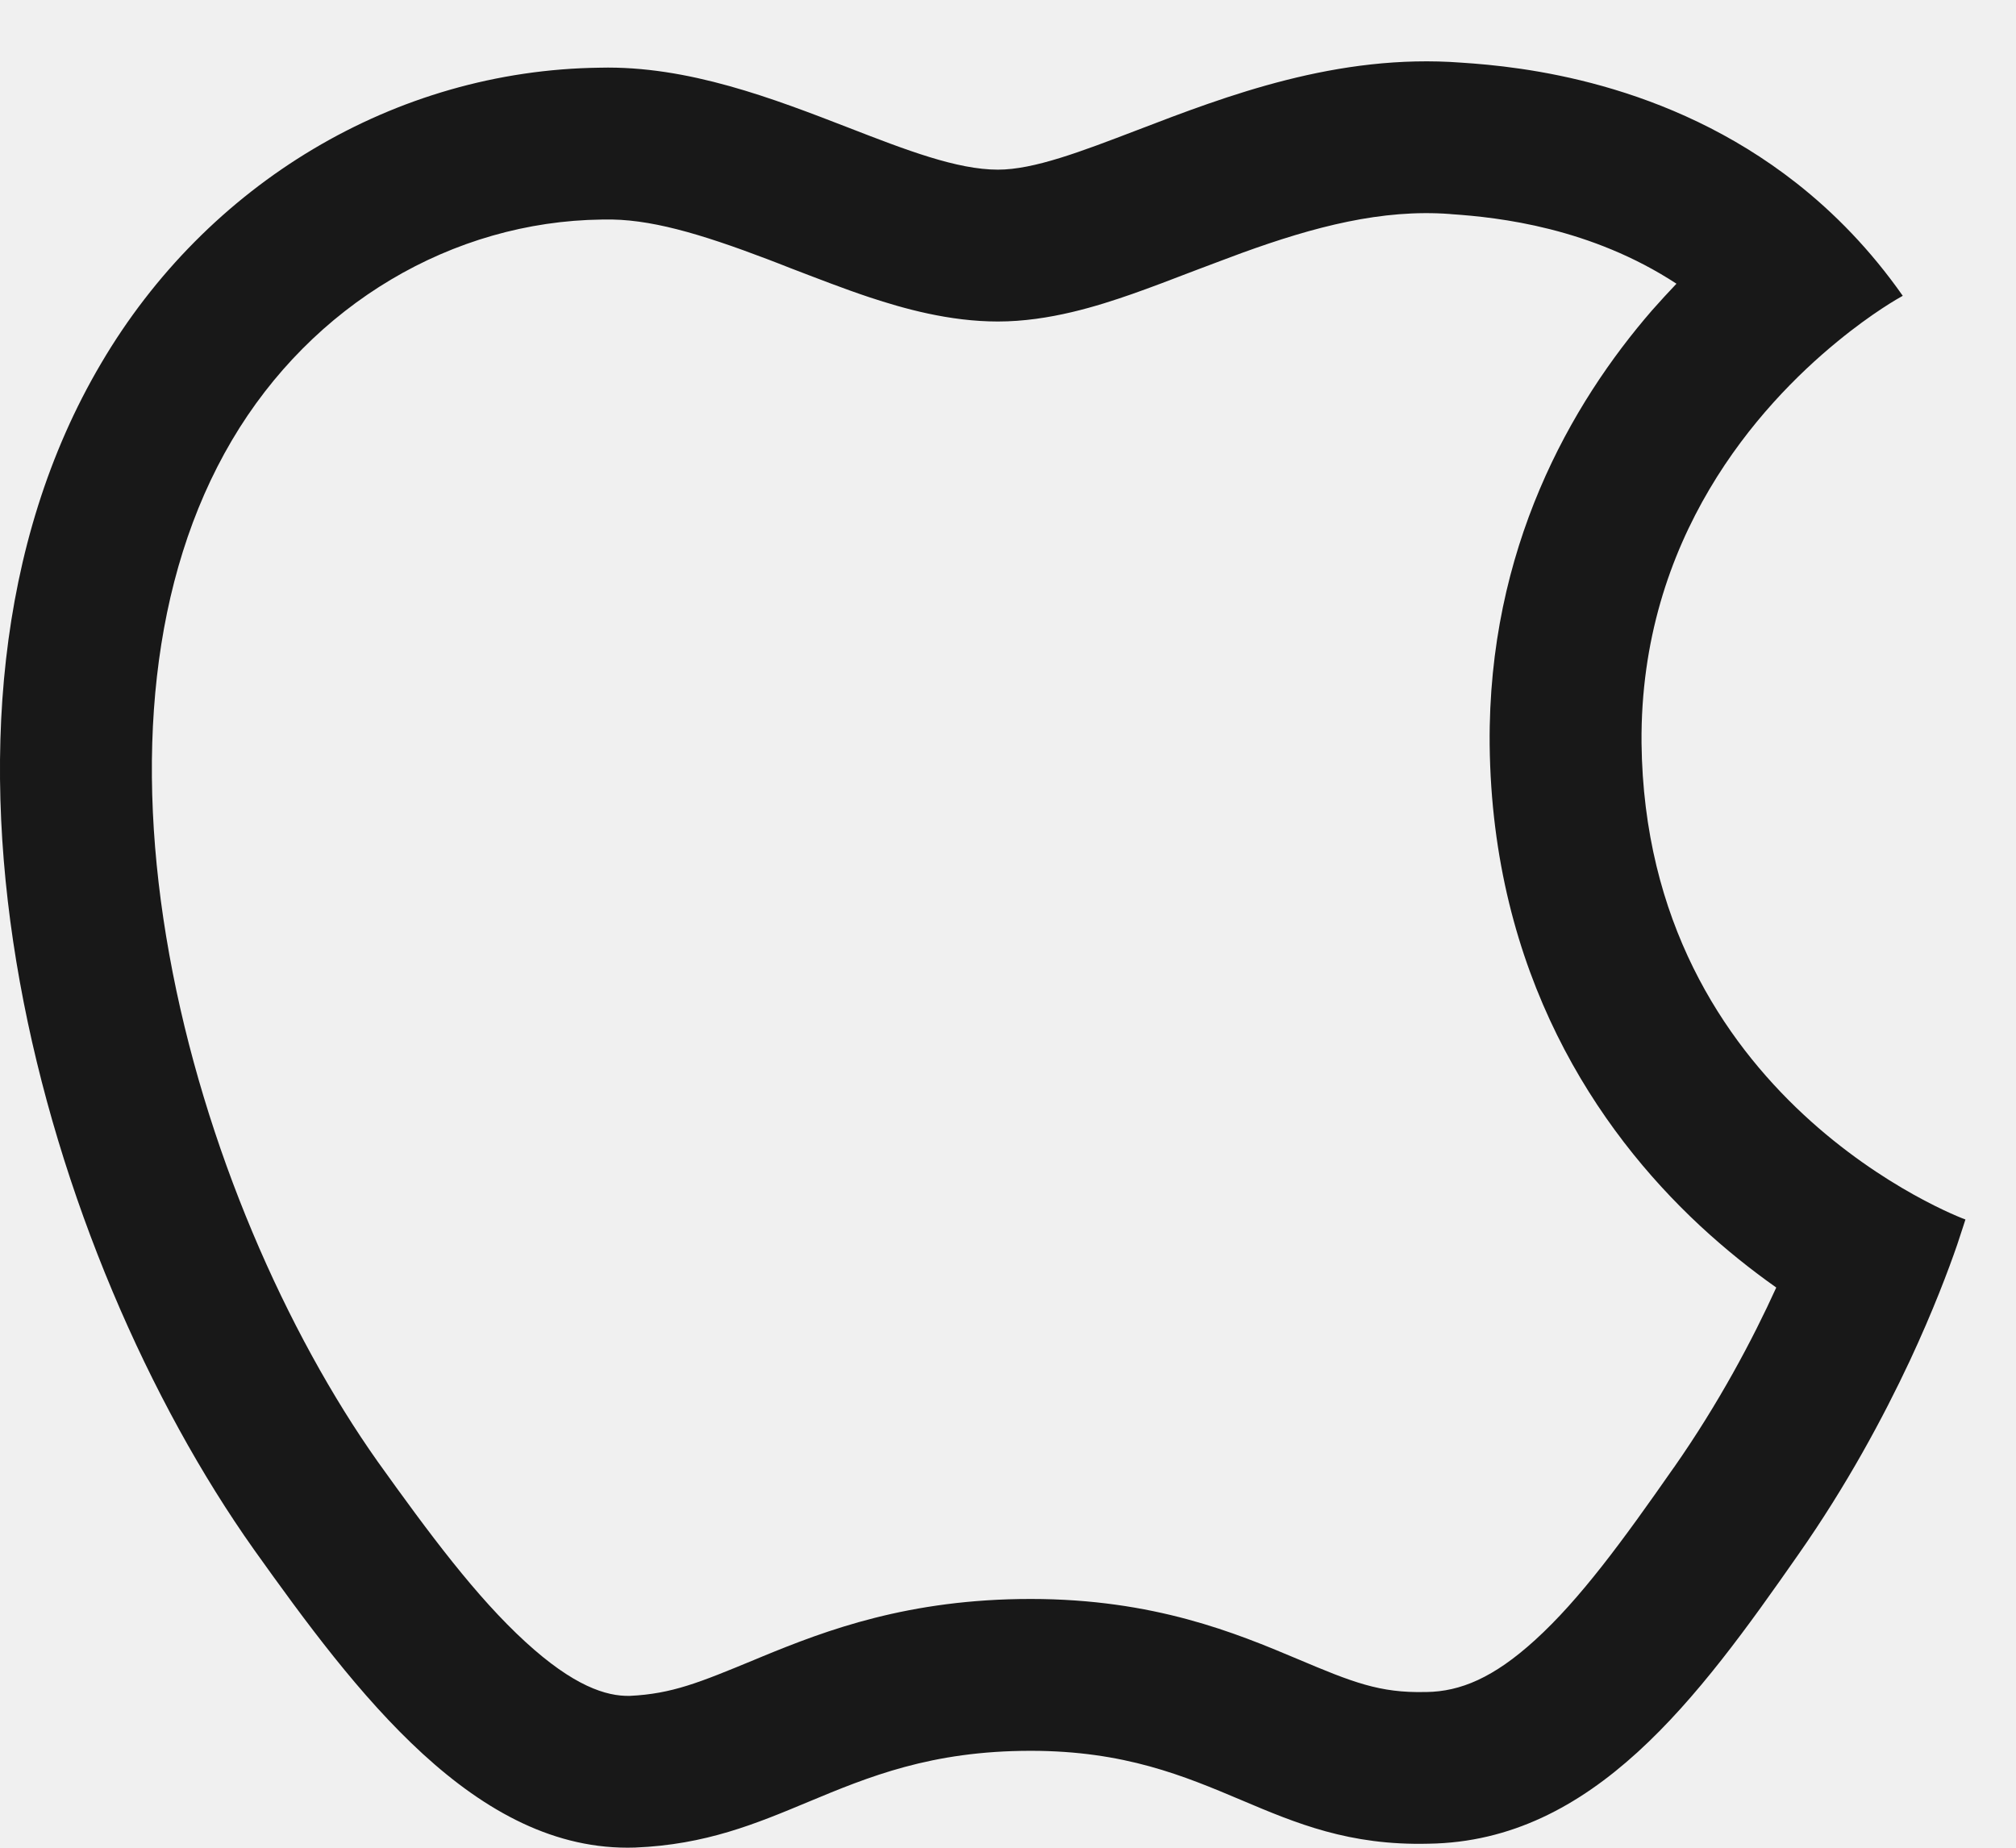
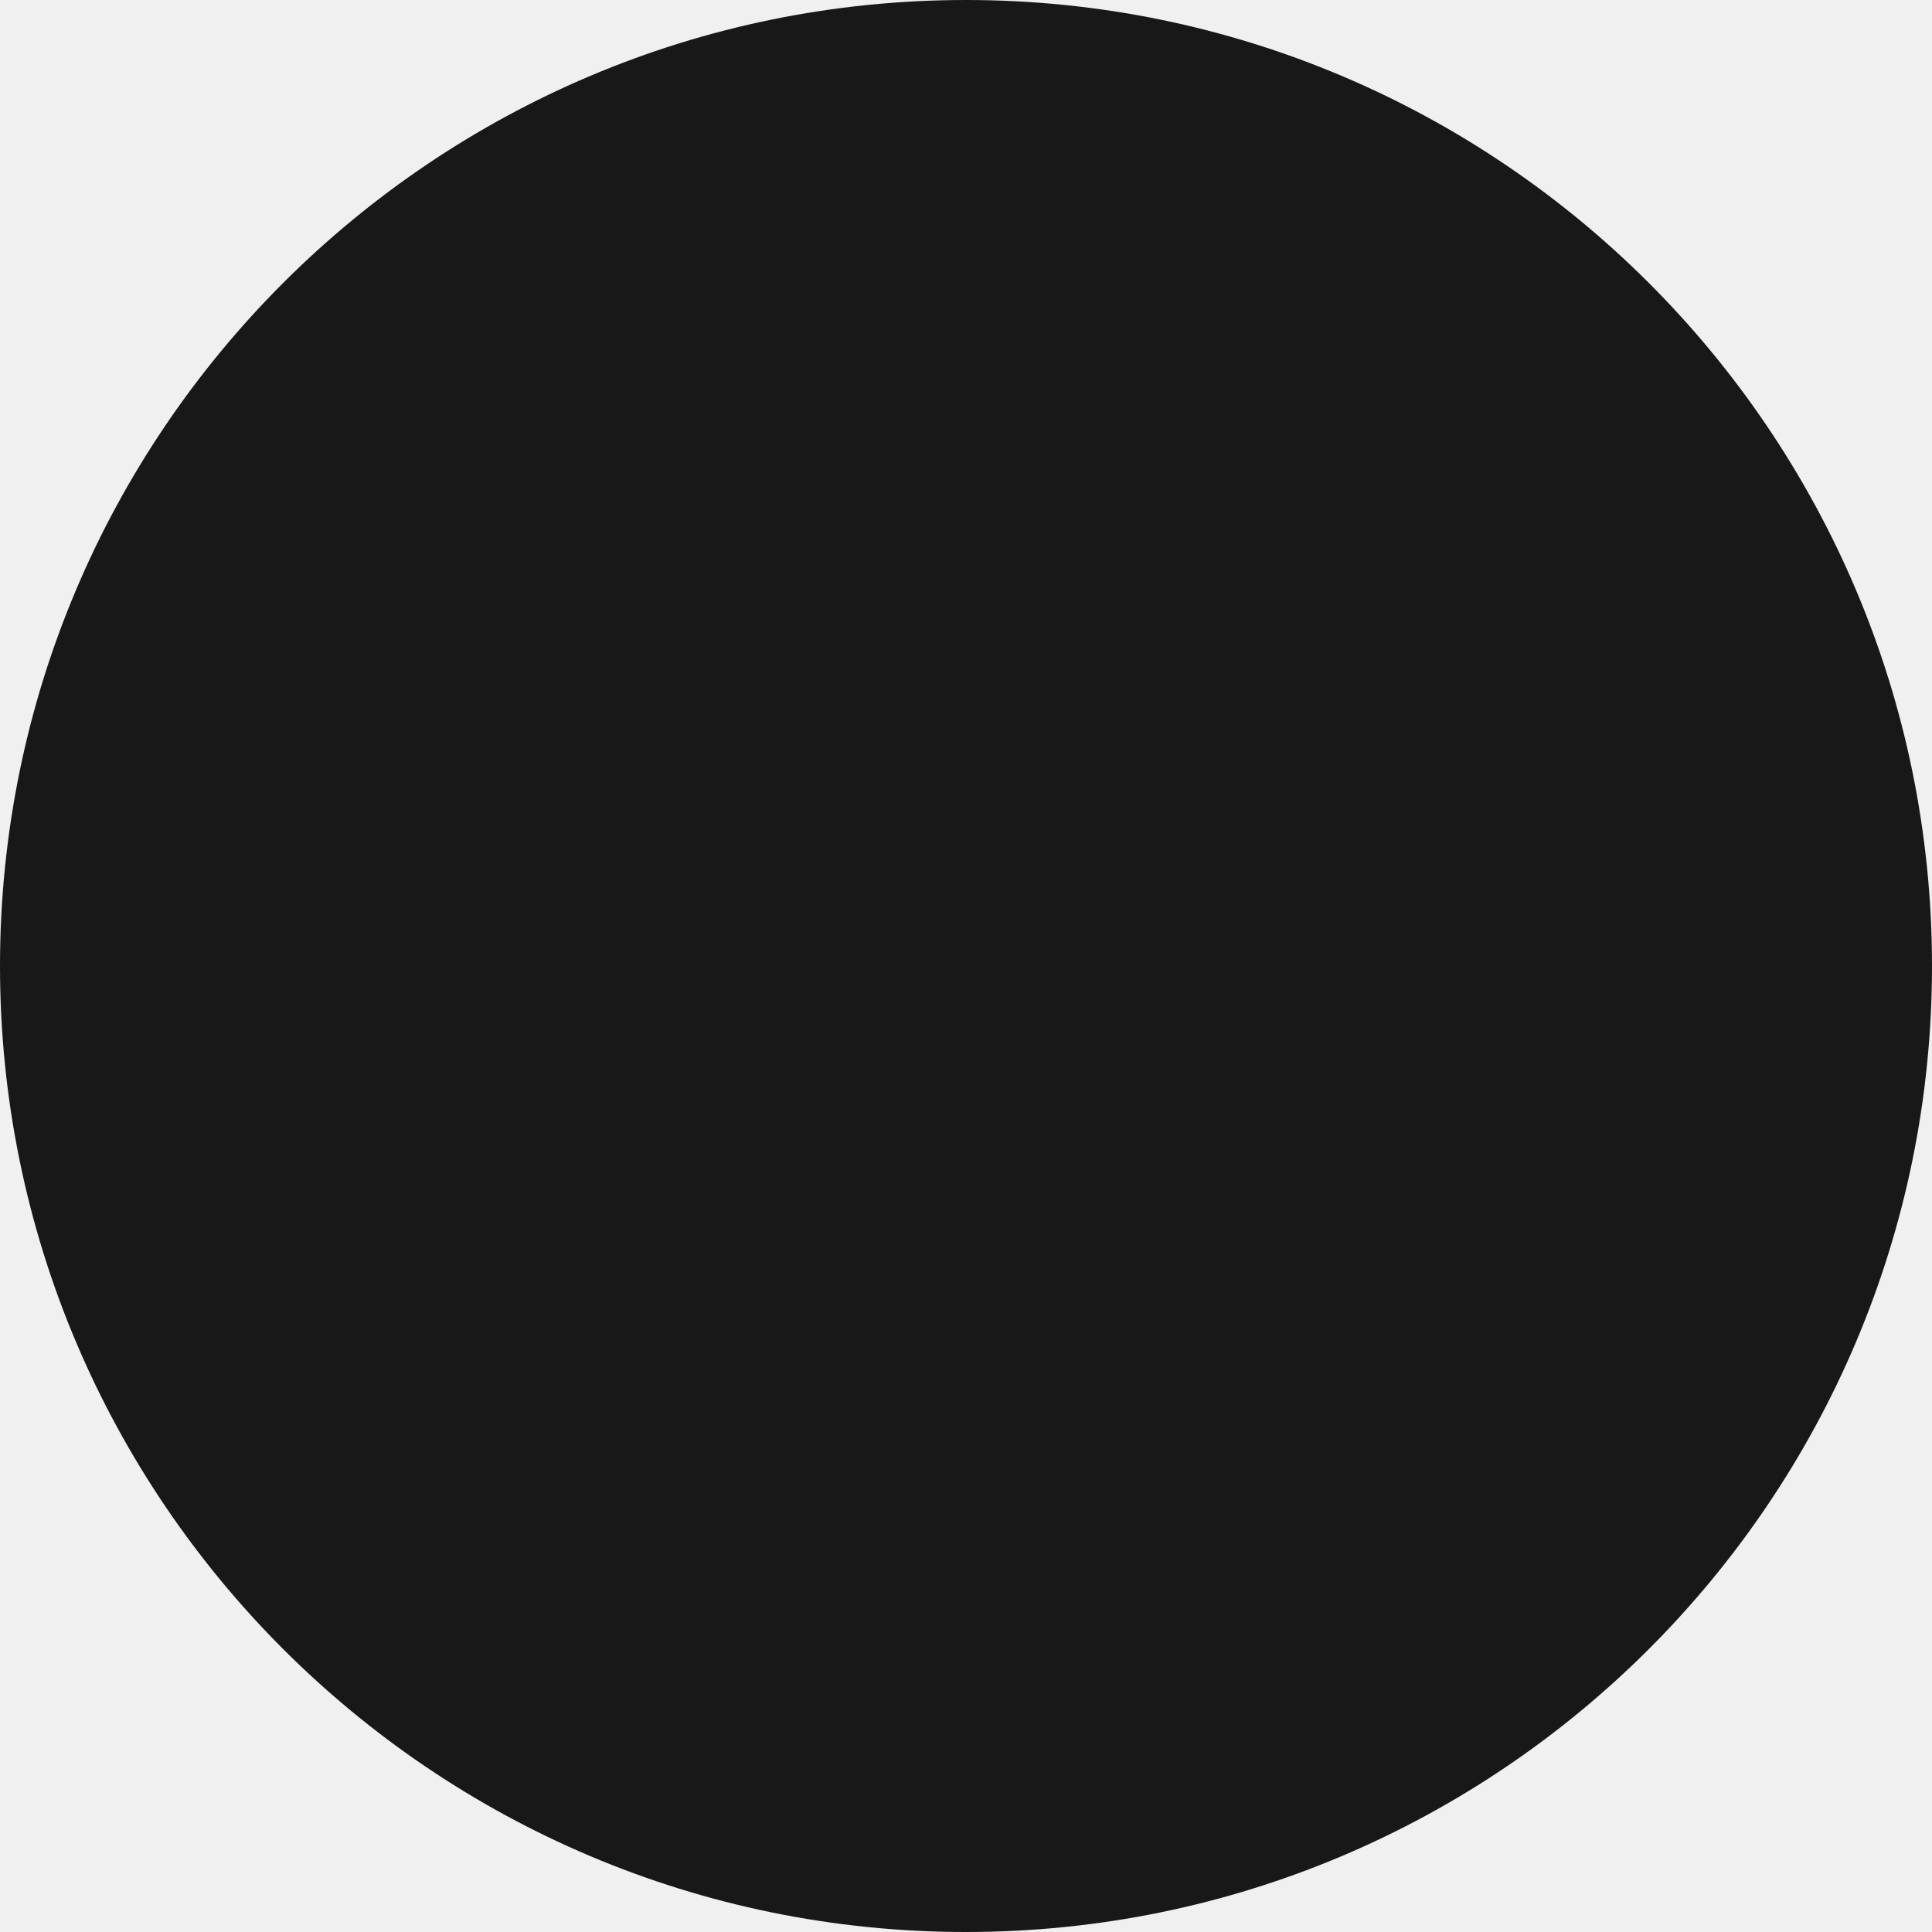
- <svg xmlns="http://www.w3.org/2000/svg" version="1.1" width="12px" height="11px">
+ <svg xmlns="http://www.w3.org/2000/svg" version="1.1" width="2px" height="2px">
  <defs>
    <pattern id="BGPattern" patternUnits="userSpaceOnUse" alignment="0 0" imageRepeat="None" />
-     <mask fill="white" id="Clip451">
-       <path d="M 8.699 0.373  C 9.054 0.396  9.922 0.484  10.693 1.09  C 10.917 1.266  11.133 1.486  11.326 1.761  C 11.304 1.773  11.145 1.862  10.936 2.034  C 10.471 2.415  9.761 3.199  9.771 4.423  C 9.795 6.547  11.675 7.252  11.699 7.26  C 11.695 7.271  11.679 7.324  11.65 7.41  C 11.599 7.558  11.507 7.803  11.368 8.101  C 11.21 8.438  10.992 8.844  10.704 9.255  C 10.106 10.112  9.484 10.961  8.505 10.976  C 8.032 10.988  7.716 10.855  7.388 10.716  C 7.047 10.572  6.693 10.423  6.135 10.423  C 5.542 10.423  5.169 10.578  4.809 10.728  C 4.5 10.857  4.201 10.982  3.78 10.999  C 2.832 11.03  2.117 10.074  1.511 9.224  C 0.275 7.48  -0.665 4.309  0.602 2.163  C 1.231 1.093  2.35 0.418  3.57 0.403  C 4.096 0.39  4.606 0.588  5.053 0.761  C 5.393 0.893  5.696 1.01  5.94 1.01  C 6.155 1.01  6.436 0.902  6.768 0.775  C 7.299 0.571  7.962 0.317  8.699 0.373  Z M 9.979 1.689  C 9.47 1.356  8.924 1.294  8.639 1.275  L 8.63 1.274  C 8.228 1.244  7.826 1.348  7.389 1.507  C 7.323 1.531  7.227 1.568  7.125 1.606  C 6.985 1.66  6.835 1.717  6.737 1.751  C 6.539 1.82  6.246 1.914  5.94 1.914  C 5.649 1.914  5.376 1.836  5.176 1.77  C 5.025 1.72  4.856 1.654  4.707 1.597  C 4.658 1.578  4.611 1.559  4.568 1.543  C 4.165 1.39  3.861 1.3  3.593 1.307  L 3.582 1.307  C 2.694 1.318  1.858 1.811  1.38 2.622  C 0.896 3.443  0.799 4.529  1.008 5.684  C 1.215 6.831  1.707 7.936  2.248 8.701  C 2.557 9.133  2.835 9.507  3.128 9.775  C 3.414 10.037  3.608 10.099  3.748 10.096  C 4 10.084  4.162 10.017  4.491 9.881  L 4.539 9.861  C 4.918 9.705  5.409 9.519  6.135 9.519  C 6.87 9.519  7.359 9.723  7.72 9.875  C 8.053 10.016  8.213 10.079  8.483 10.073  L 8.491 10.073  C 8.692 10.07  8.89 9.989  9.138 9.763  C 9.405 9.52  9.656 9.177  9.963 8.737  L 9.964 8.736  C 10.231 8.354  10.432 7.975  10.573 7.665  C 10.427 7.562  10.273 7.44  10.119 7.297  C 9.504 6.725  8.882 5.795  8.867 4.433  L 8.867 4.431  C 8.857 3.267  9.35 2.405  9.834 1.847  C 9.883 1.792  9.931 1.739  9.979 1.689  Z " fill-rule="evenodd" />
+     <mask fill="white" id="Clip433">
+       <path d="M 2 1  C 2 0.448  1.552 0  1 0  C 0.448 0  0 0.448  0 1  C 0 1.552  0.448 2  1 2  C 1.552 2  2 1.552  2 1  Z " fill-rule="evenodd" />
    </mask>
  </defs>
-   <g transform="matrix(1 0 0 1 -534 -780 )">
-     <path d="M 8.699 0.373  C 9.054 0.396  9.922 0.484  10.693 1.09  C 10.917 1.266  11.133 1.486  11.326 1.761  C 11.304 1.773  11.145 1.862  10.936 2.034  C 10.471 2.415  9.761 3.199  9.771 4.423  C 9.795 6.547  11.675 7.252  11.699 7.26  C 11.695 7.271  11.679 7.324  11.65 7.41  C 11.599 7.558  11.507 7.803  11.368 8.101  C 11.21 8.438  10.992 8.844  10.704 9.255  C 10.106 10.112  9.484 10.961  8.505 10.976  C 8.032 10.988  7.716 10.855  7.388 10.716  C 7.047 10.572  6.693 10.423  6.135 10.423  C 5.542 10.423  5.169 10.578  4.809 10.728  C 4.5 10.857  4.201 10.982  3.78 10.999  C 2.832 11.03  2.117 10.074  1.511 9.224  C 0.275 7.48  -0.665 4.309  0.602 2.163  C 1.231 1.093  2.35 0.418  3.57 0.403  C 4.096 0.39  4.606 0.588  5.053 0.761  C 5.393 0.893  5.696 1.01  5.94 1.01  C 6.155 1.01  6.436 0.902  6.768 0.775  C 7.299 0.571  7.962 0.317  8.699 0.373  Z M 9.979 1.689  C 9.47 1.356  8.924 1.294  8.639 1.275  L 8.63 1.274  C 8.228 1.244  7.826 1.348  7.389 1.507  C 7.323 1.531  7.227 1.568  7.125 1.606  C 6.985 1.66  6.835 1.717  6.737 1.751  C 6.539 1.82  6.246 1.914  5.94 1.914  C 5.649 1.914  5.376 1.836  5.176 1.77  C 5.025 1.72  4.856 1.654  4.707 1.597  C 4.658 1.578  4.611 1.559  4.568 1.543  C 4.165 1.39  3.861 1.3  3.593 1.307  L 3.582 1.307  C 2.694 1.318  1.858 1.811  1.38 2.622  C 0.896 3.443  0.799 4.529  1.008 5.684  C 1.215 6.831  1.707 7.936  2.248 8.701  C 2.557 9.133  2.835 9.507  3.128 9.775  C 3.414 10.037  3.608 10.099  3.748 10.096  C 4 10.084  4.162 10.017  4.491 9.881  L 4.539 9.861  C 4.918 9.705  5.409 9.519  6.135 9.519  C 6.87 9.519  7.359 9.723  7.72 9.875  C 8.053 10.016  8.213 10.079  8.483 10.073  L 8.491 10.073  C 8.692 10.07  8.89 9.989  9.138 9.763  C 9.405 9.52  9.656 9.177  9.963 8.737  L 9.964 8.736  C 10.231 8.354  10.432 7.975  10.573 7.665  C 10.427 7.562  10.273 7.44  10.119 7.297  C 9.504 6.725  8.882 5.795  8.867 4.433  L 8.867 4.431  C 8.857 3.267  9.35 2.405  9.834 1.847  C 9.883 1.792  9.931 1.739  9.979 1.689  Z " fill-rule="nonzero" fill="rgba(0, 0, 0, 0.898)" stroke="none" transform="matrix(1 0 0 1 534 780 )" class="fill" />
-     <path d="M 8.699 0.373  C 9.054 0.396  9.922 0.484  10.693 1.09  C 10.917 1.266  11.133 1.486  11.326 1.761  C 11.304 1.773  11.145 1.862  10.936 2.034  C 10.471 2.415  9.761 3.199  9.771 4.423  C 9.795 6.547  11.675 7.252  11.699 7.26  C 11.695 7.271  11.679 7.324  11.65 7.41  C 11.599 7.558  11.507 7.803  11.368 8.101  C 11.21 8.438  10.992 8.844  10.704 9.255  C 10.106 10.112  9.484 10.961  8.505 10.976  C 8.032 10.988  7.716 10.855  7.388 10.716  C 7.047 10.572  6.693 10.423  6.135 10.423  C 5.542 10.423  5.169 10.578  4.809 10.728  C 4.5 10.857  4.201 10.982  3.78 10.999  C 2.832 11.03  2.117 10.074  1.511 9.224  C 0.275 7.48  -0.665 4.309  0.602 2.163  C 1.231 1.093  2.35 0.418  3.57 0.403  C 4.096 0.39  4.606 0.588  5.053 0.761  C 5.393 0.893  5.696 1.01  5.94 1.01  C 6.155 1.01  6.436 0.902  6.768 0.775  C 7.299 0.571  7.962 0.317  8.699 0.373  Z " stroke-width="0" stroke-dasharray="0" stroke="rgba(255, 255, 255, 0)" fill="none" transform="matrix(1 0 0 1 534 780 )" class="stroke" mask="url(#Clip451)" />
-     <path d="M 9.979 1.689  C 9.47 1.356  8.924 1.294  8.639 1.275  L 8.63 1.274  C 8.228 1.244  7.826 1.348  7.389 1.507  C 7.323 1.531  7.227 1.568  7.125 1.606  C 6.985 1.66  6.835 1.717  6.737 1.751  C 6.539 1.82  6.246 1.914  5.94 1.914  C 5.649 1.914  5.376 1.836  5.176 1.77  C 5.025 1.72  4.856 1.654  4.707 1.597  C 4.658 1.578  4.611 1.559  4.568 1.543  C 4.165 1.39  3.861 1.3  3.593 1.307  L 3.582 1.307  C 2.694 1.318  1.858 1.811  1.38 2.622  C 0.896 3.443  0.799 4.529  1.008 5.684  C 1.215 6.831  1.707 7.936  2.248 8.701  C 2.557 9.133  2.835 9.507  3.128 9.775  C 3.414 10.037  3.608 10.099  3.748 10.096  C 4 10.084  4.162 10.017  4.491 9.881  L 4.539 9.861  C 4.918 9.705  5.409 9.519  6.135 9.519  C 6.87 9.519  7.359 9.723  7.72 9.875  C 8.053 10.016  8.213 10.079  8.483 10.073  L 8.491 10.073  C 8.692 10.07  8.89 9.989  9.138 9.763  C 9.405 9.52  9.656 9.177  9.963 8.737  L 9.964 8.736  C 10.231 8.354  10.432 7.975  10.573 7.665  C 10.427 7.562  10.273 7.44  10.119 7.297  C 9.504 6.725  8.882 5.795  8.867 4.433  L 8.867 4.431  C 8.857 3.267  9.35 2.405  9.834 1.847  C 9.883 1.792  9.931 1.739  9.979 1.689  Z " stroke-width="0" stroke-dasharray="0" stroke="rgba(255, 255, 255, 0)" fill="none" transform="matrix(1 0 0 1 534 780 )" class="stroke" mask="url(#Clip451)" />
+   <g transform="matrix(1 0 0 1 -590 -660 )">
+     <path d="M 2 1  C 2 0.448  1.552 0  1 0  C 0.448 0  0 0.448  0 1  C 0 1.552  0.448 2  1 2  C 1.552 2  2 1.552  2 1  Z " fill-rule="nonzero" fill="rgba(0, 0, 0, 0.898)" stroke="none" transform="matrix(1 0 0 1 590 660 )" class="fill" />
+     <path d="M 2 1  C 2 0.448  1.552 0  1 0  C 0.448 0  0 0.448  0 1  C 0 1.552  0.448 2  1 2  C 1.552 2  2 1.552  2 1  Z " stroke-width="0" stroke-dasharray="0" stroke="rgba(255, 255, 255, 0)" fill="none" transform="matrix(1 0 0 1 590 660 )" class="stroke" mask="url(#Clip433)" />
  </g>
</svg>
